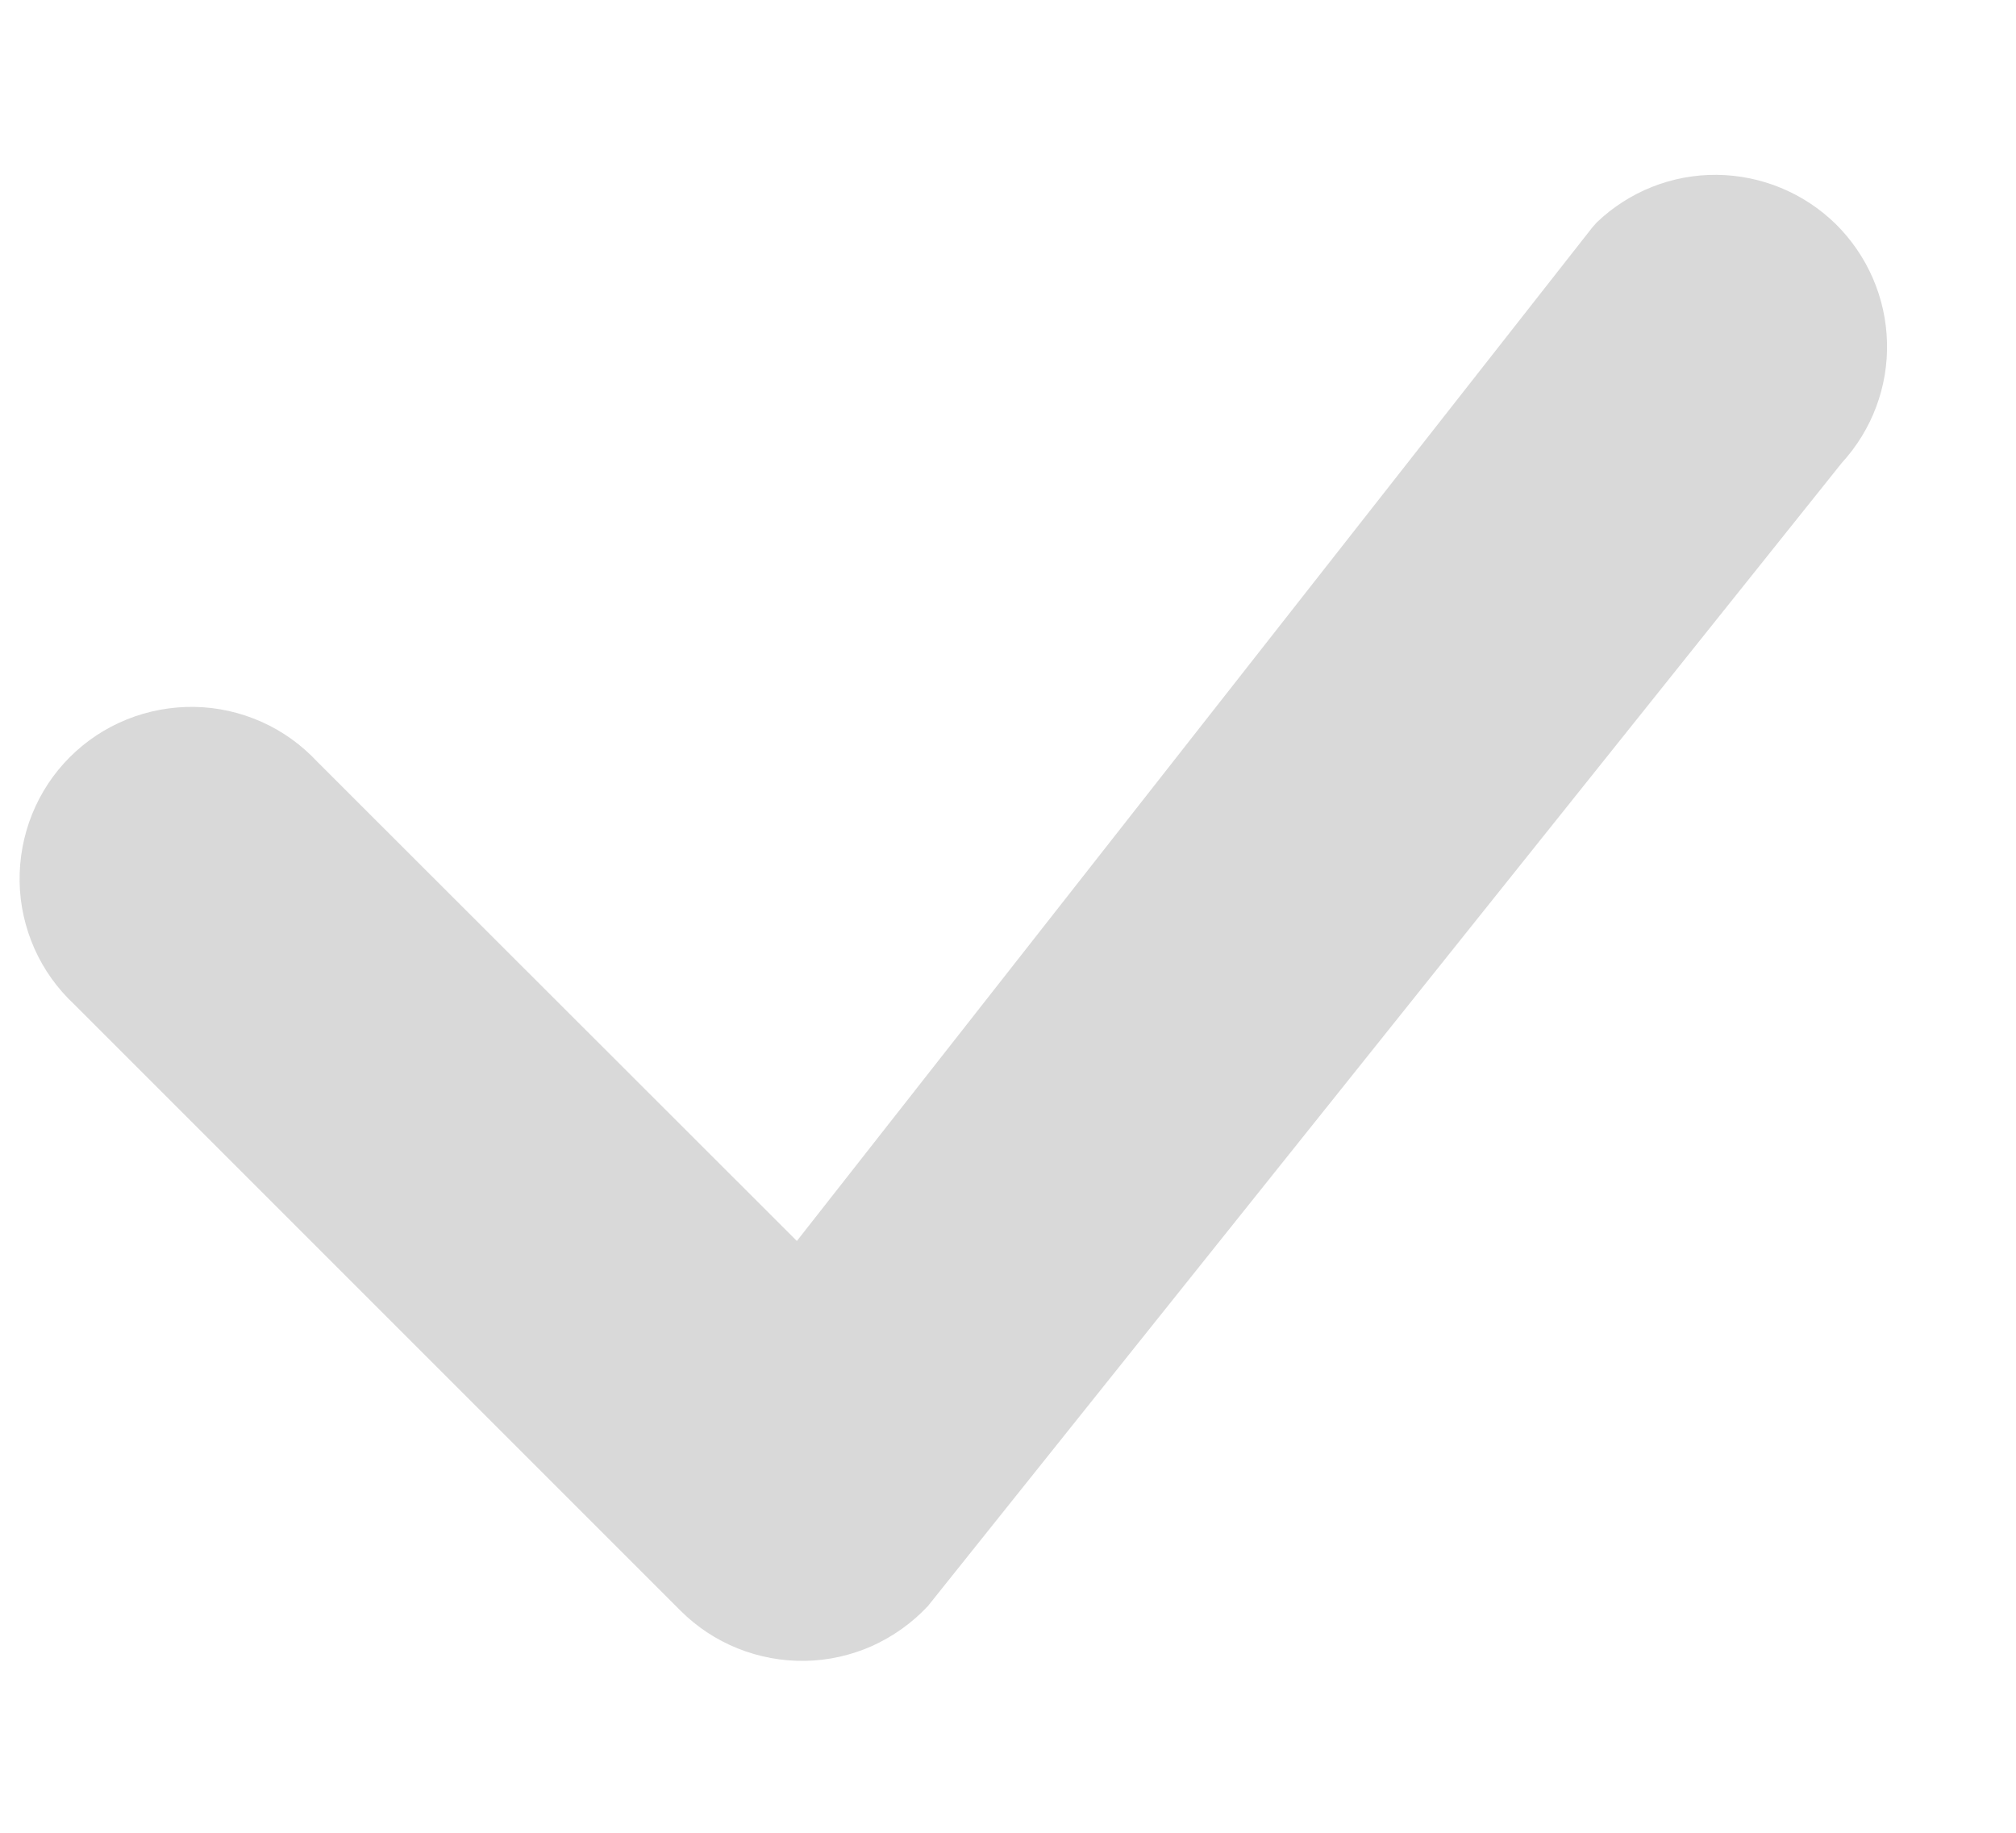
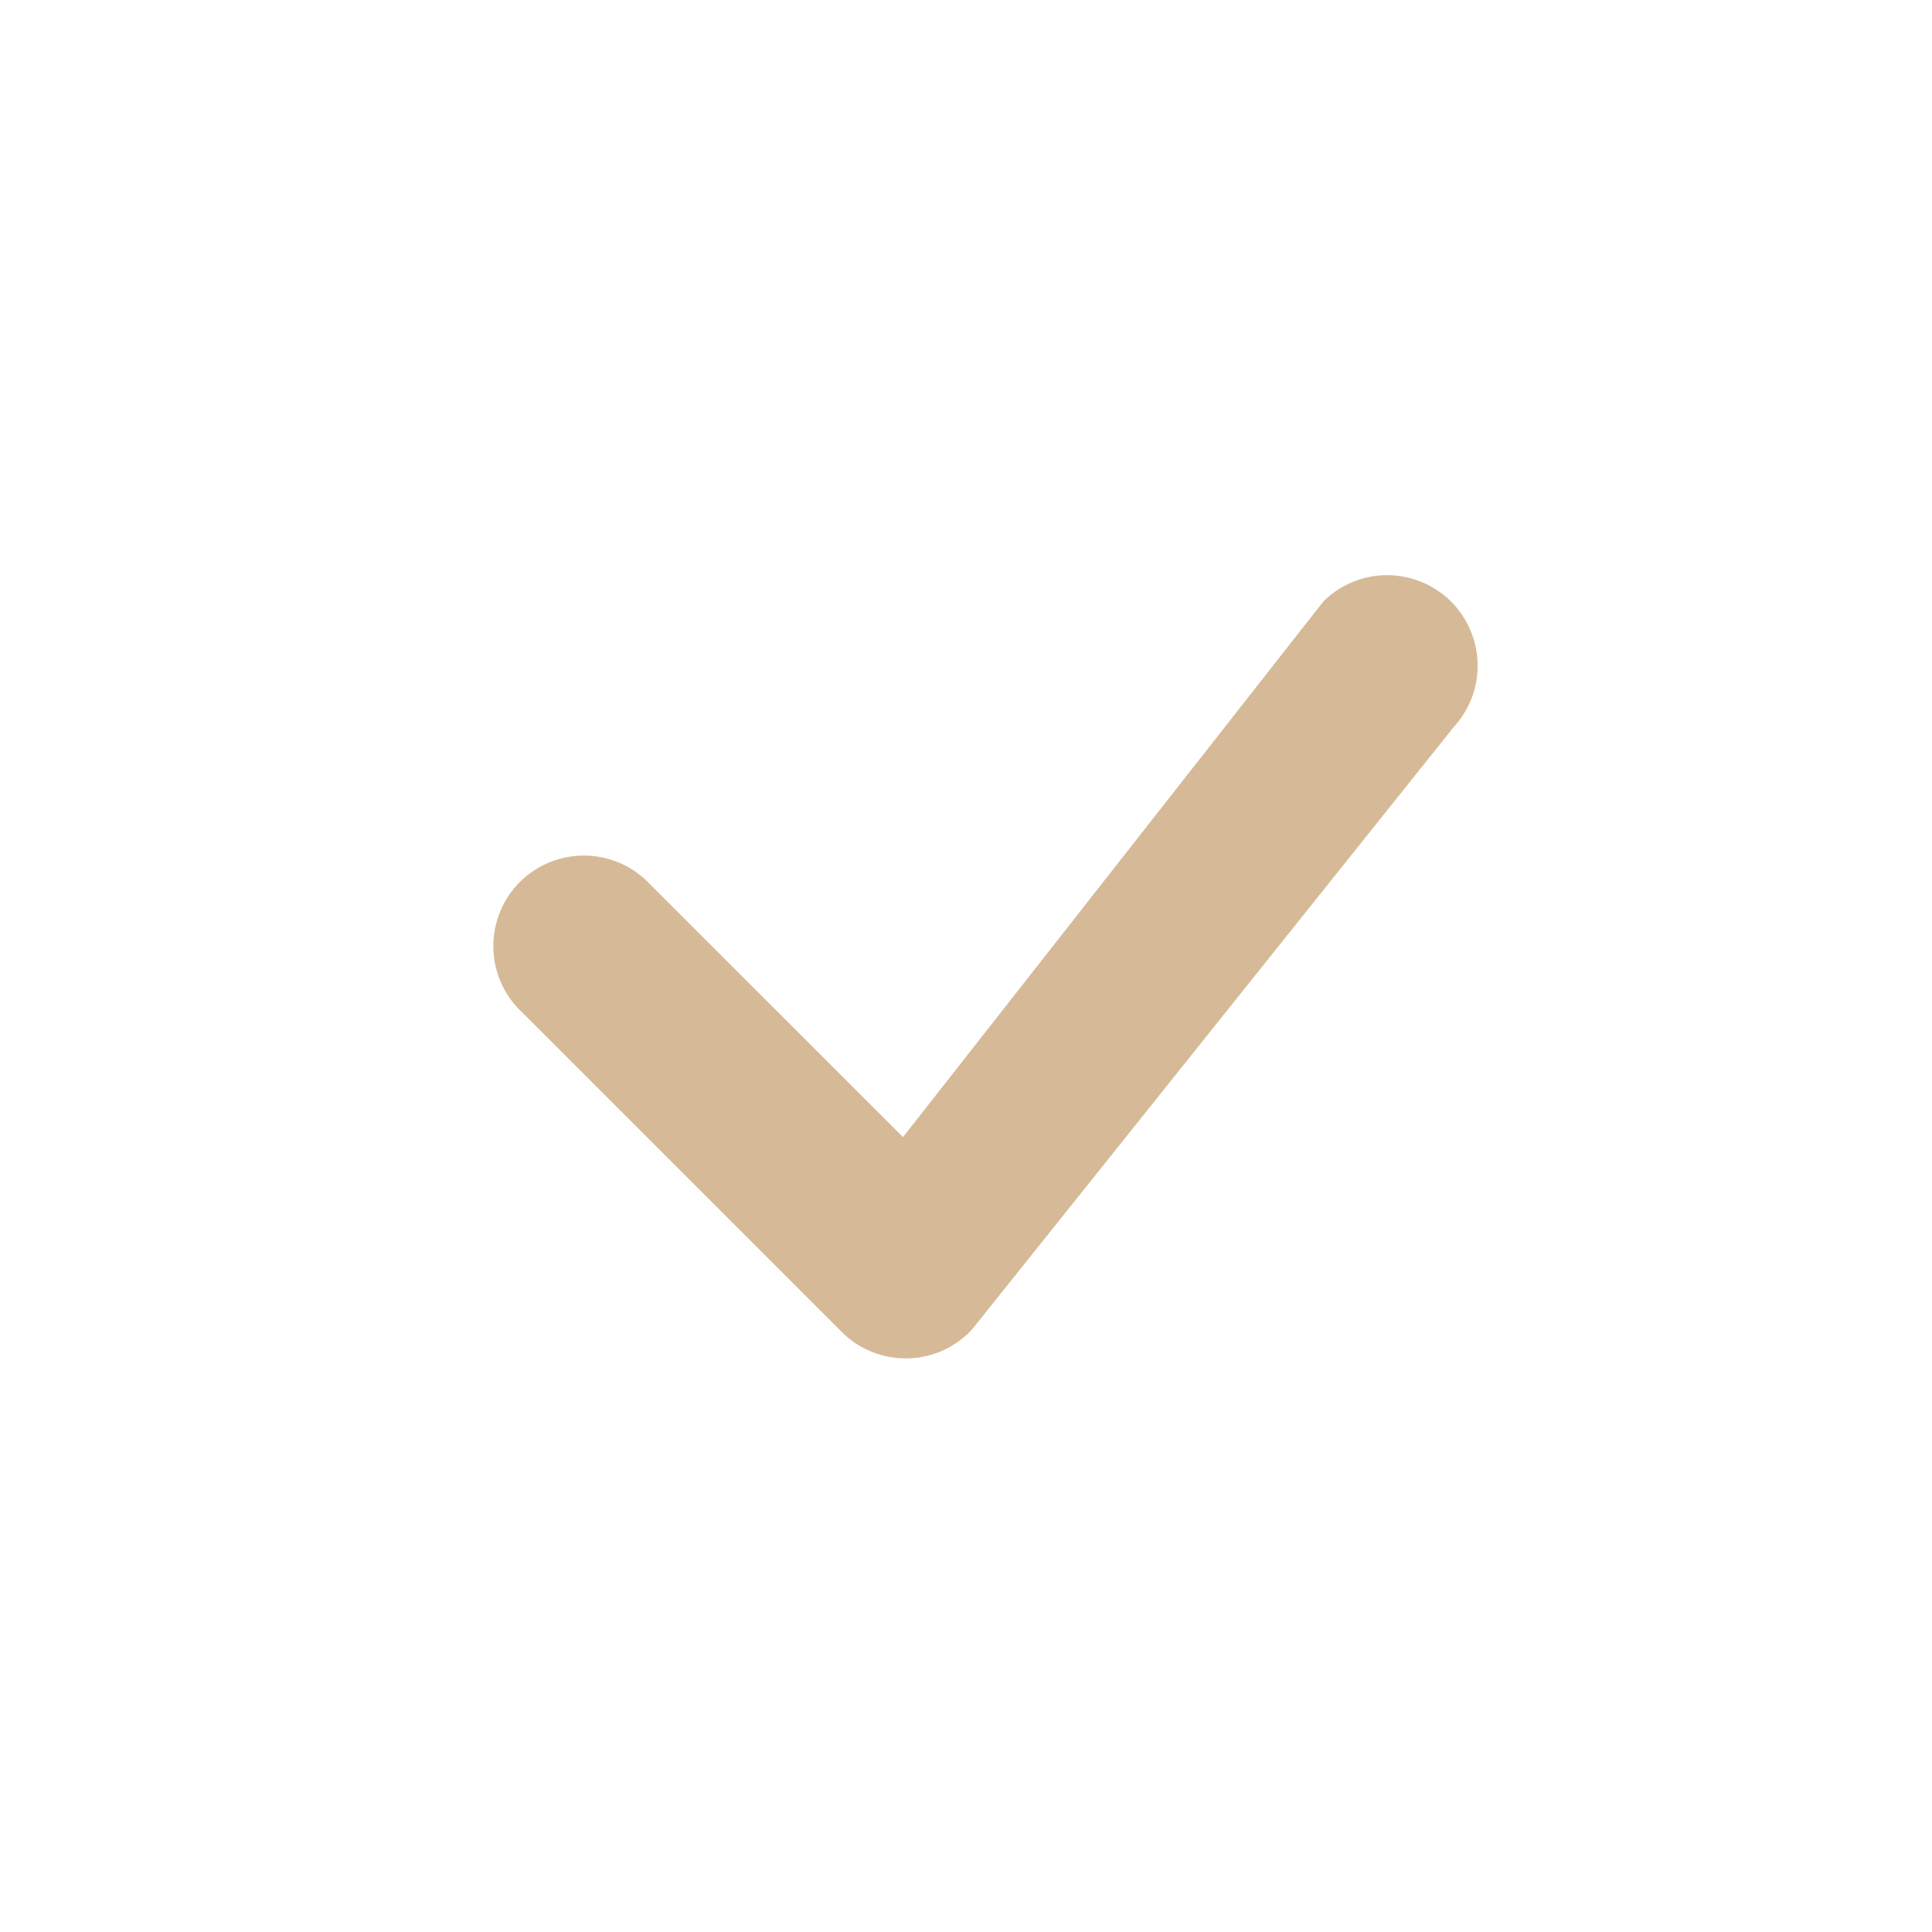
- <svg xmlns="http://www.w3.org/2000/svg" width="11" height="10" viewBox="0 0 11 10" fill="none">
-   <path d="M8.713 1.213C8.889 1.045 9.123 0.952 9.366 0.954C9.609 0.956 9.842 1.052 10.016 1.222C10.189 1.393 10.29 1.624 10.296 1.867C10.303 2.11 10.214 2.346 10.05 2.525L5.063 8.763C4.977 8.855 4.873 8.929 4.758 8.981C4.643 9.032 4.519 9.06 4.393 9.062C4.267 9.064 4.142 9.041 4.025 8.994C3.908 8.947 3.802 8.877 3.713 8.788L0.405 5.48C0.313 5.394 0.239 5.291 0.188 5.176C0.137 5.061 0.109 4.937 0.107 4.811C0.105 4.685 0.128 4.56 0.175 4.443C0.222 4.326 0.292 4.22 0.381 4.131C0.47 4.042 0.576 3.972 0.693 3.925C0.81 3.878 0.935 3.855 1.061 3.857C1.187 3.859 1.311 3.887 1.426 3.938C1.541 3.989 1.644 4.063 1.73 4.155L4.348 6.771L8.689 1.24L8.713 1.213Z" fill="#D9D9D9" />
+ <svg xmlns="http://www.w3.org/2000/svg" width="20" height="20" viewBox="0 0 20 20" fill="none">
+   <path d="M13.713 6.213C13.889 6.045 14.123 5.952 14.366 5.954C14.609 5.956 14.842 6.052 15.016 6.222C15.189 6.393 15.29 6.624 15.296 6.867C15.303 7.11 15.214 7.346 15.05 7.525L10.062 13.763C9.977 13.855 9.873 13.929 9.758 13.981C9.643 14.032 9.519 14.06 9.393 14.062C9.267 14.064 9.142 14.041 9.025 13.994C8.908 13.947 8.802 13.877 8.713 13.788L5.405 10.48C5.313 10.394 5.239 10.291 5.188 10.176C5.137 10.061 5.109 9.937 5.107 9.811C5.105 9.685 5.128 9.56 5.175 9.443C5.222 9.326 5.292 9.22 5.381 9.131C5.47 9.042 5.576 8.972 5.693 8.925C5.81 8.878 5.935 8.855 6.061 8.857C6.187 8.859 6.311 8.887 6.426 8.938C6.541 8.989 6.644 9.063 6.73 9.155L9.348 11.771L13.689 6.24L13.713 6.213Z" fill="#D6B997" />
</svg>
